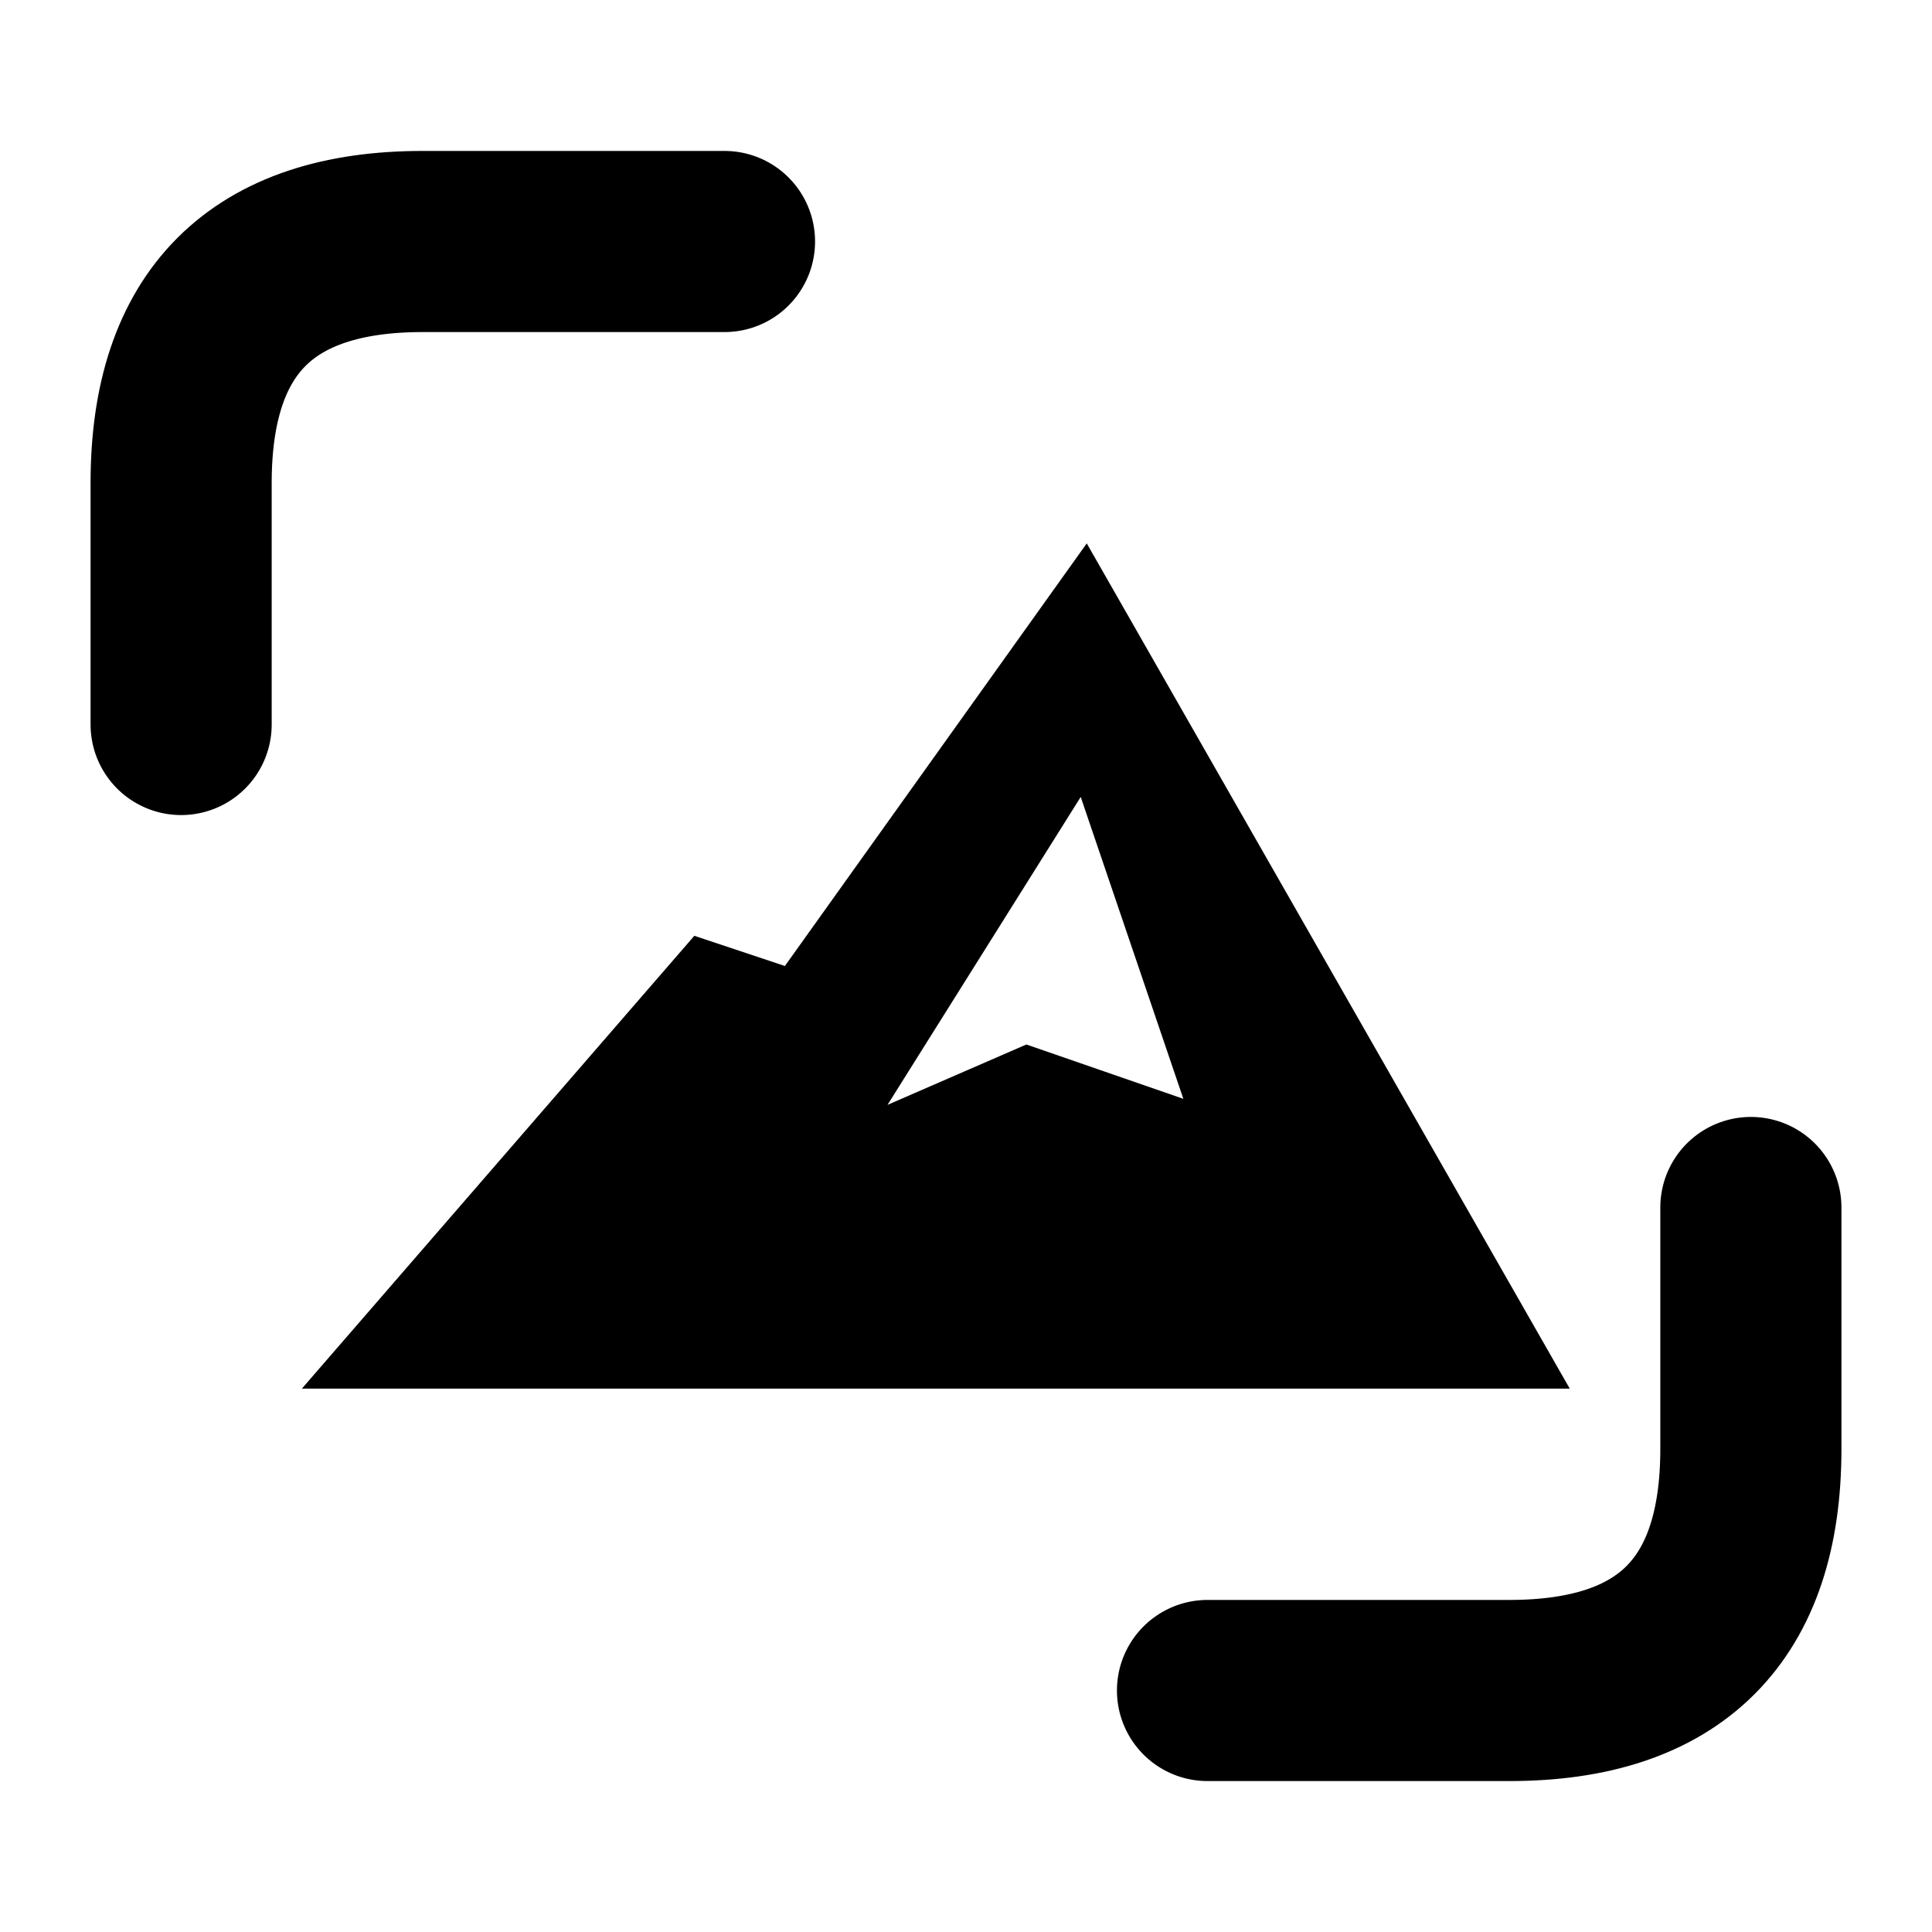
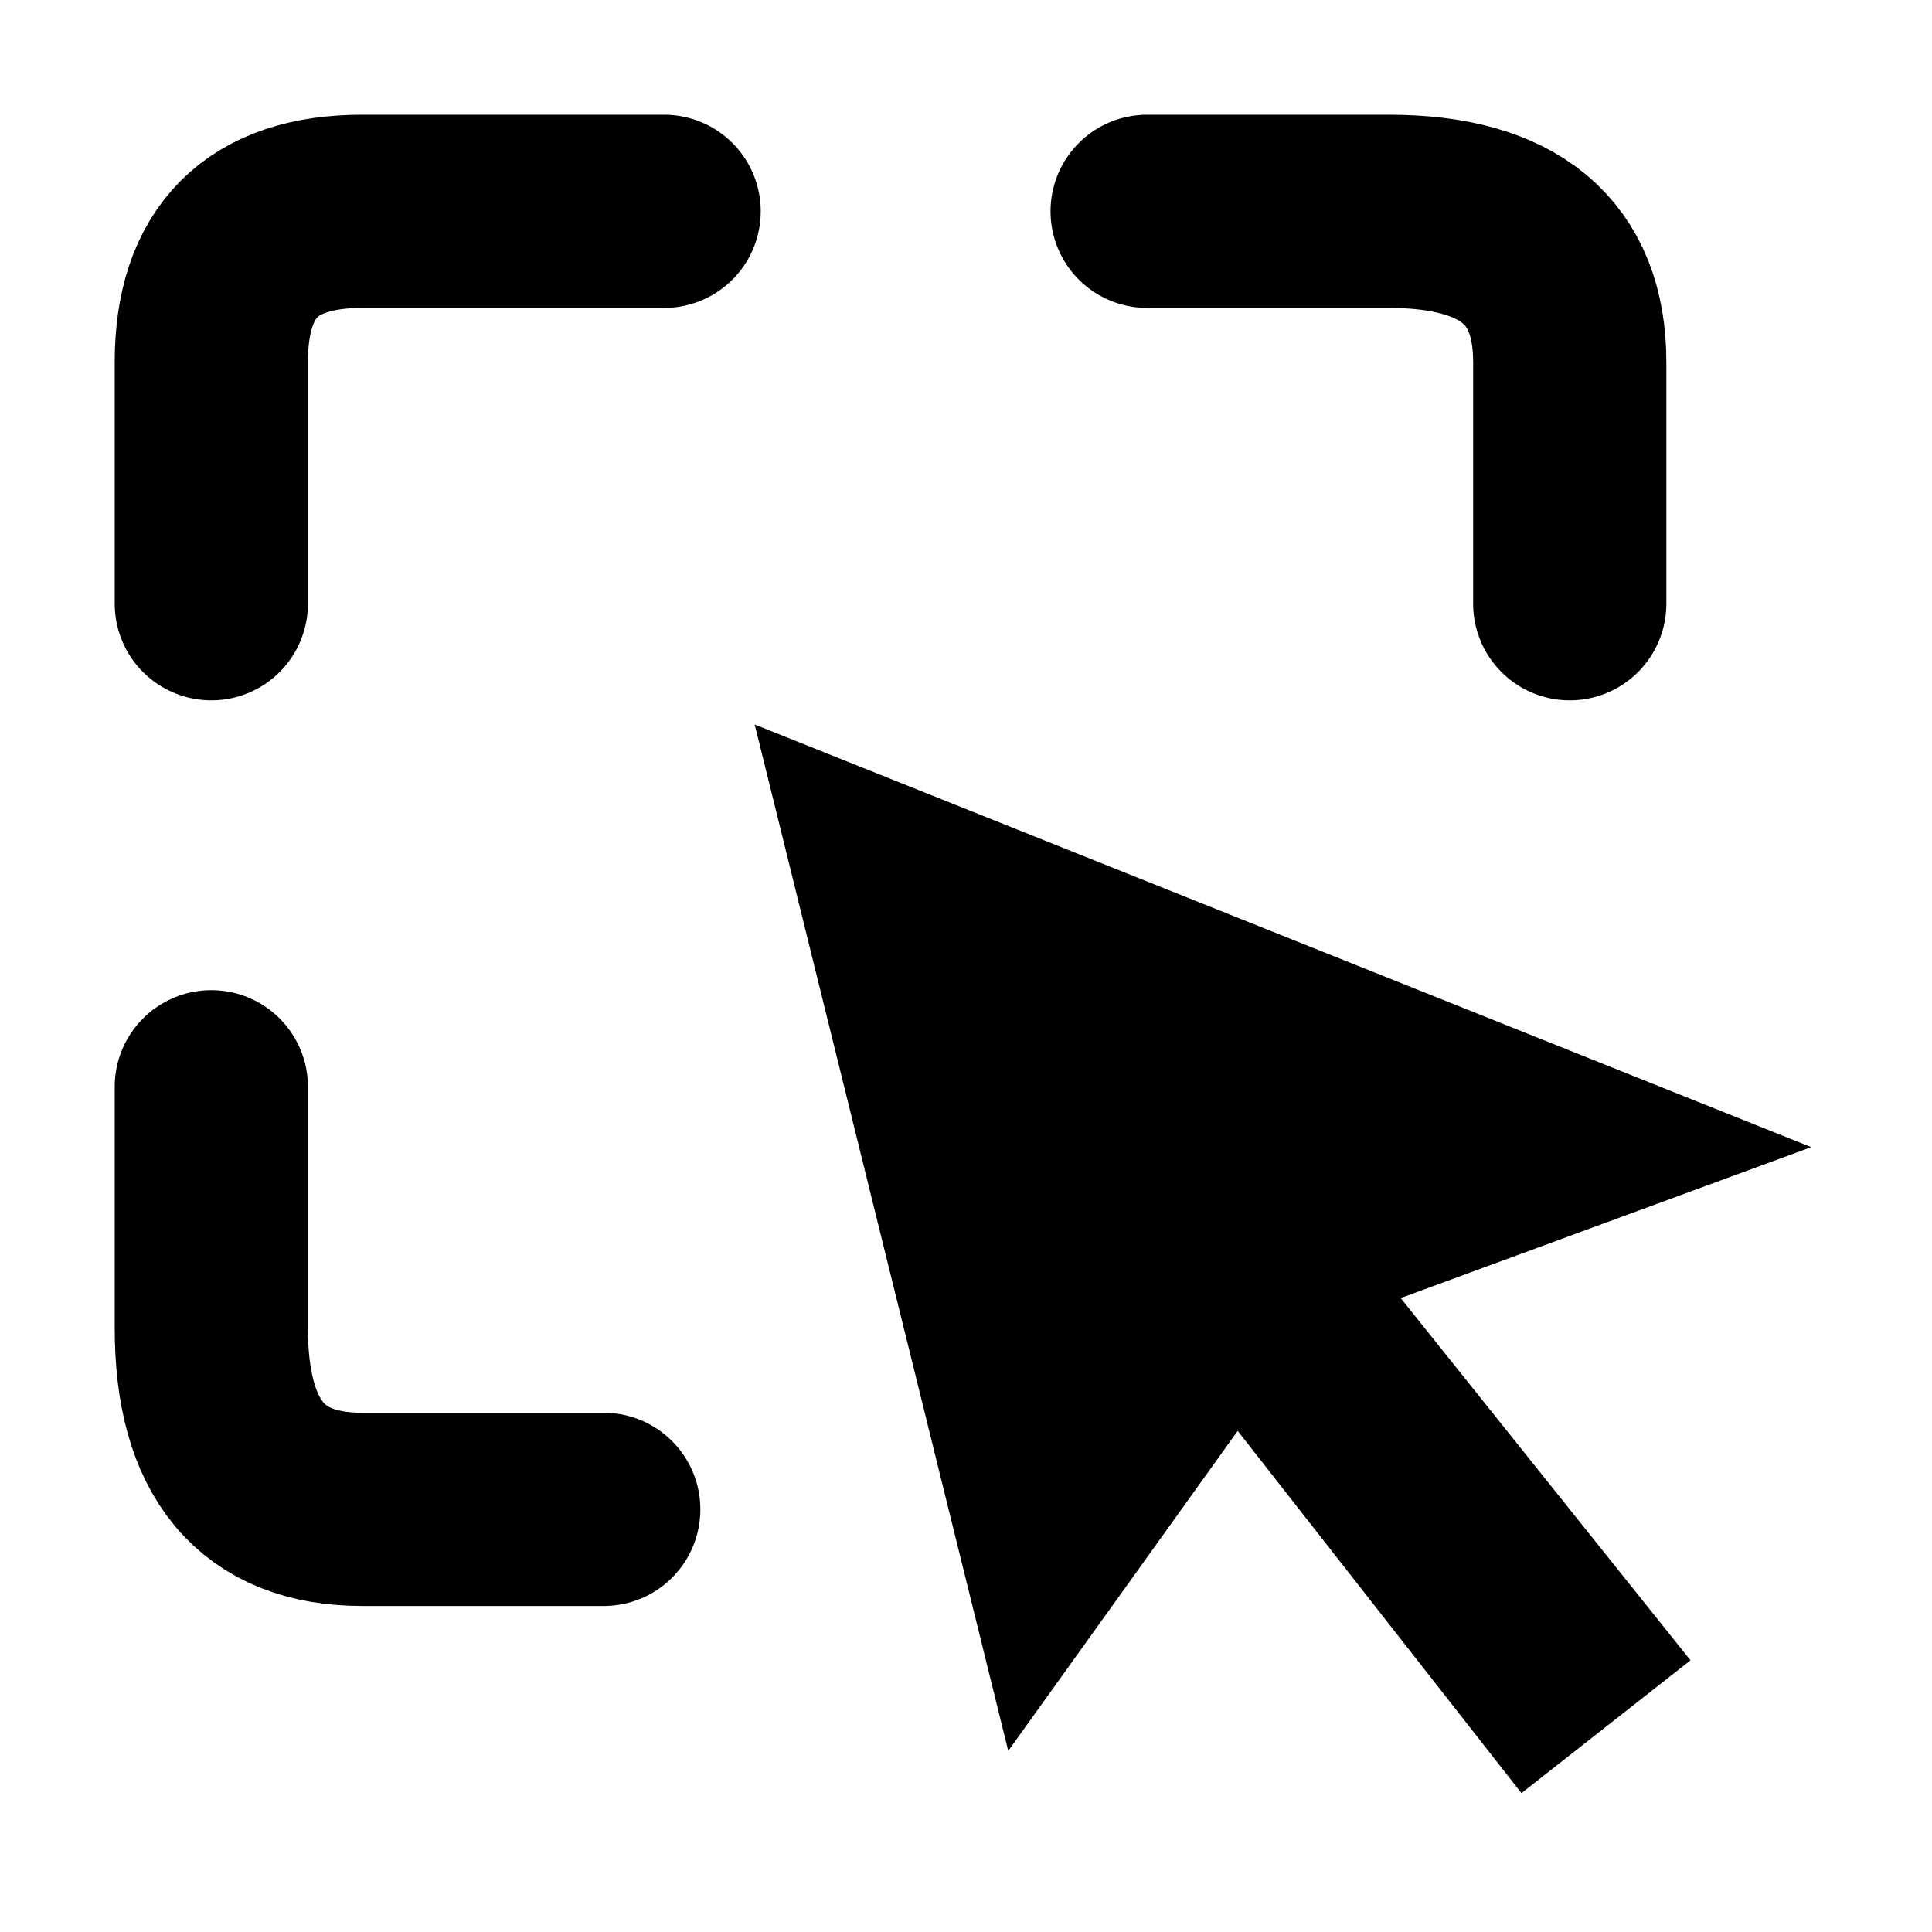
<svg xmlns="http://www.w3.org/2000/svg" width="128" height="128" viewBox="0 0 32 32">
-   <path d="M12 4H7Q3 4 3 8V12 M29 20V24Q29 28 25 28H20" fill="none" stroke="black" stroke-width="3" stroke-linecap="round" />
-   <path fill-rule="evenodd" d="M5 23L11.5 15.5L13 16L18 9L26 23Z M17.9 13.2L14.7 18.3L17 17.3L19.6 18.2Z" />
+   <path d="M3.5 10V6Q3.5 3.5 6 3.5H11 M19 3.5H23Q26 3.5 26 6V10 M3.5 18V22Q3.5 25 6 25H10" fill="none" stroke="black" stroke-width="3.2" stroke-linecap="round" />
+   <path d="M12.5 12L30 19L23.2 21.5L28 27.5L25.2 29.7L20.5 23.7L16.7 29Z" />
</svg>
